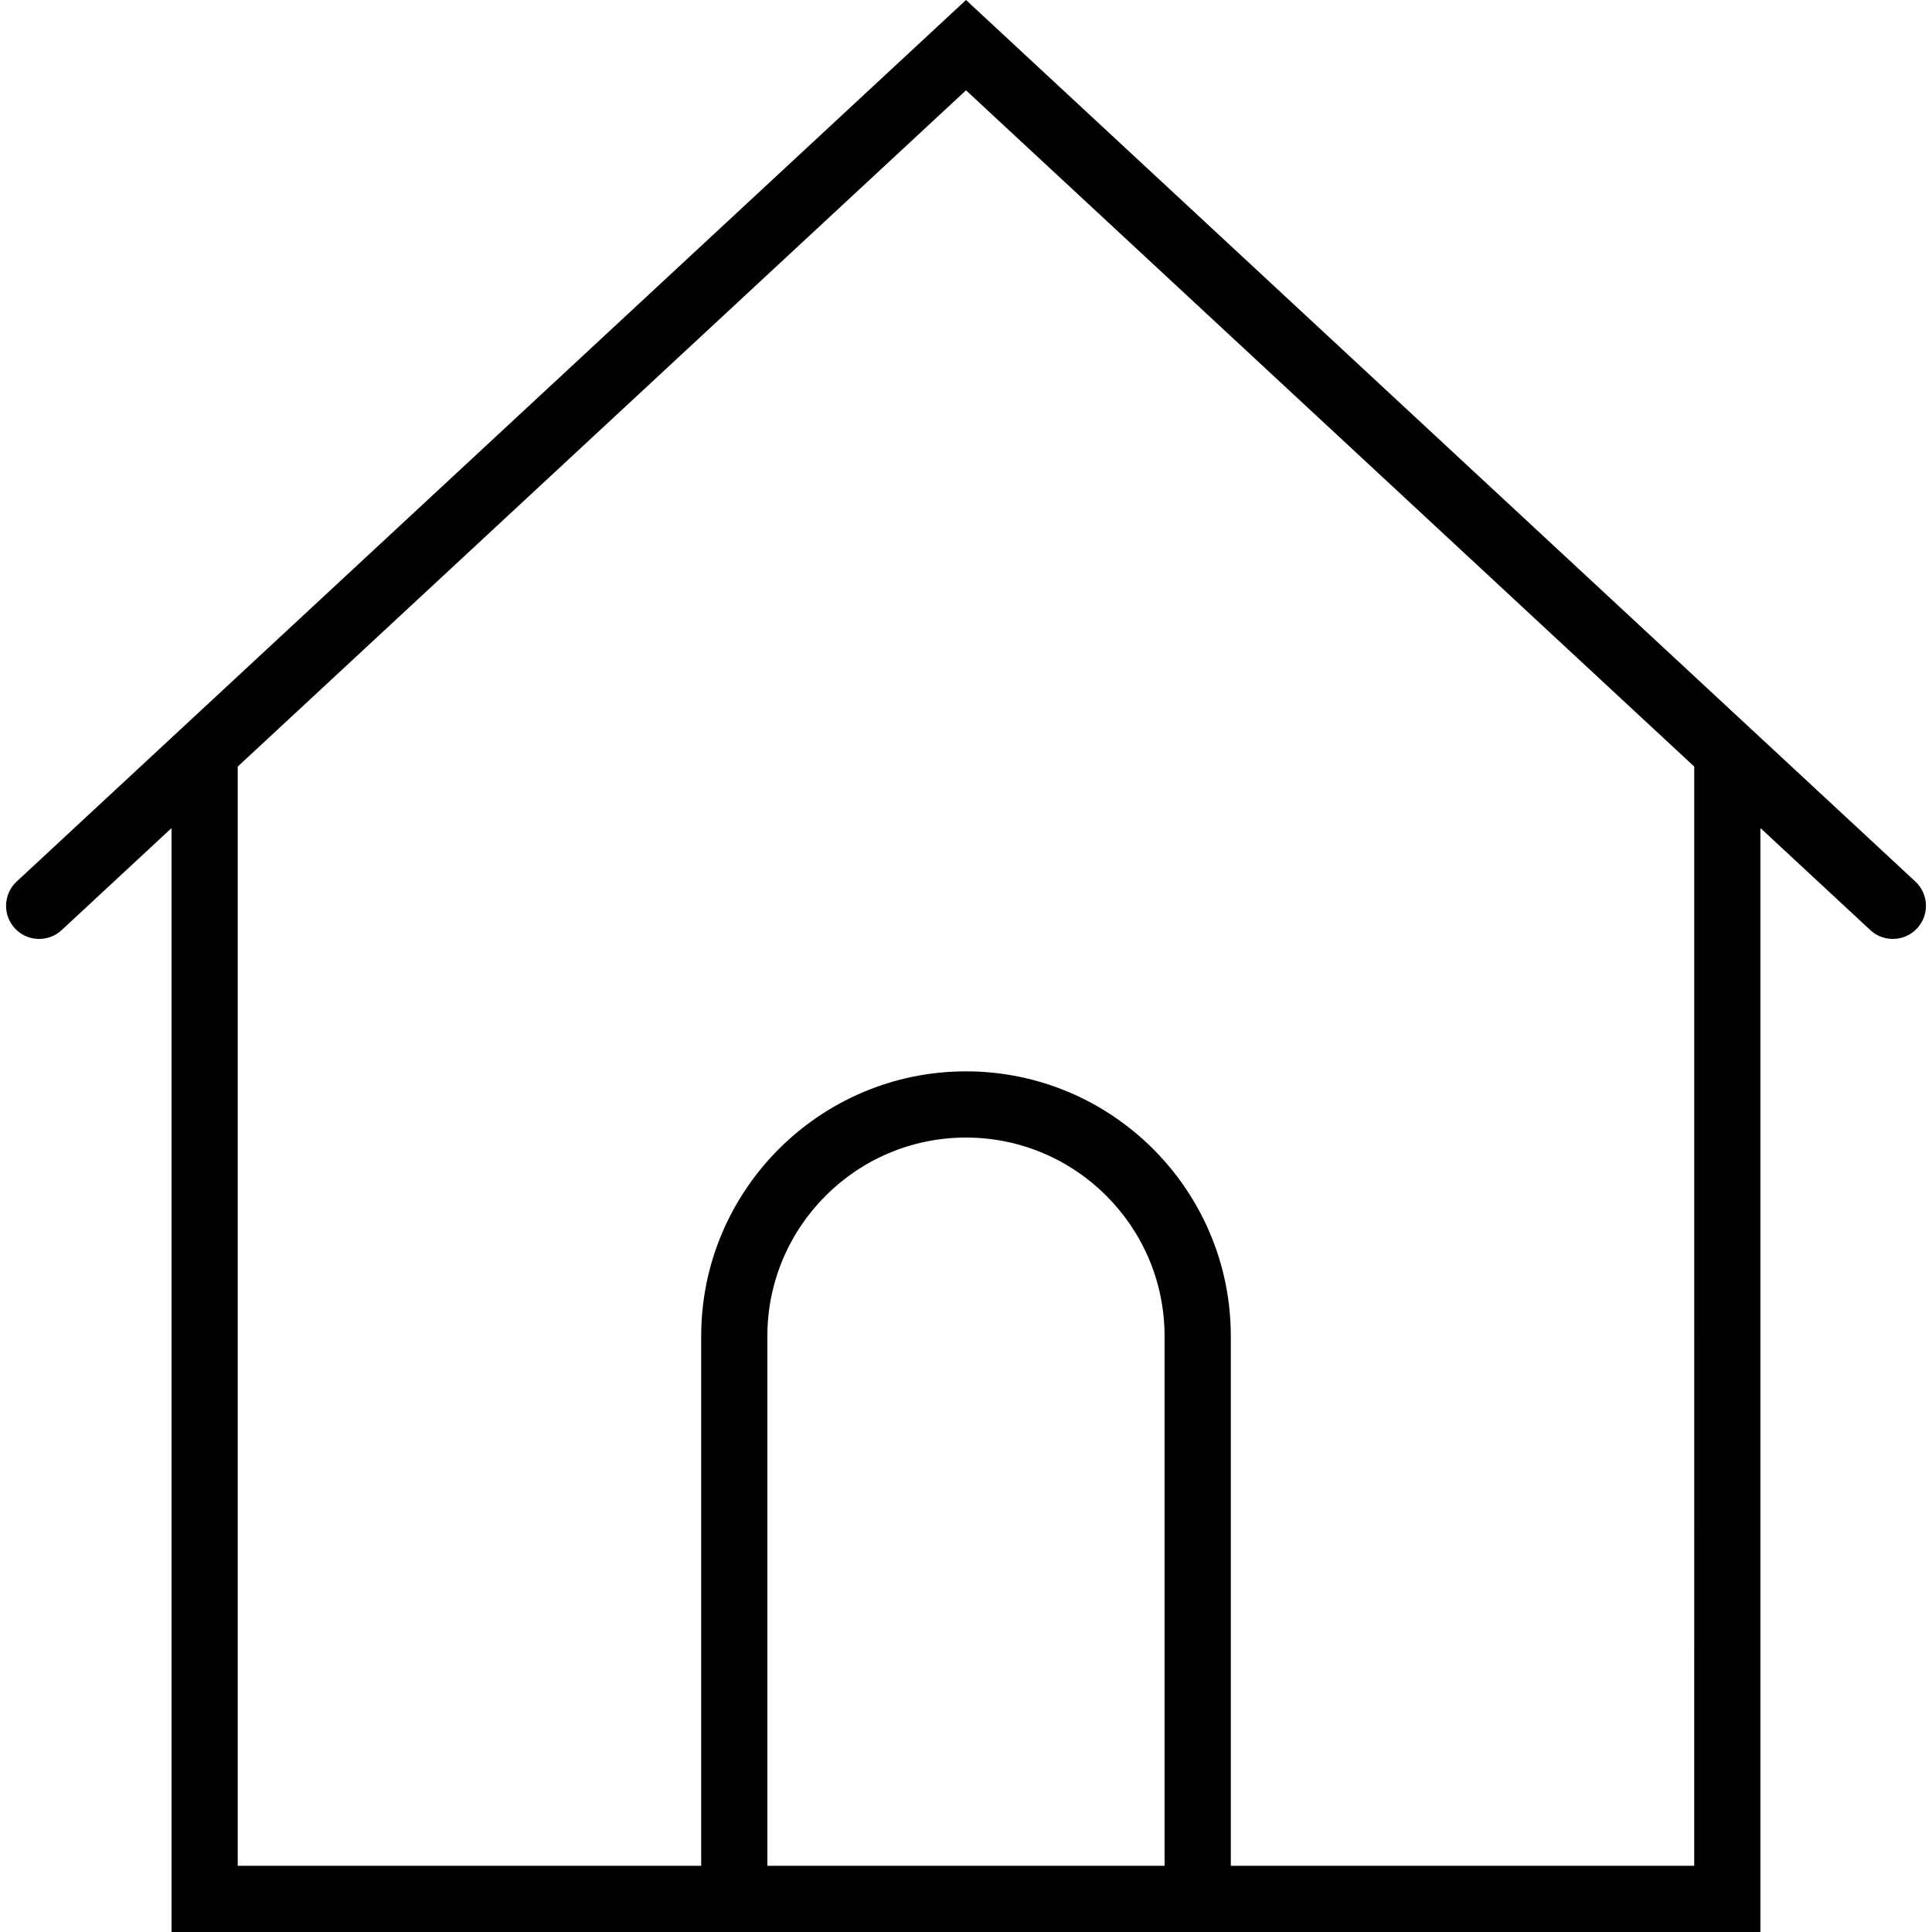
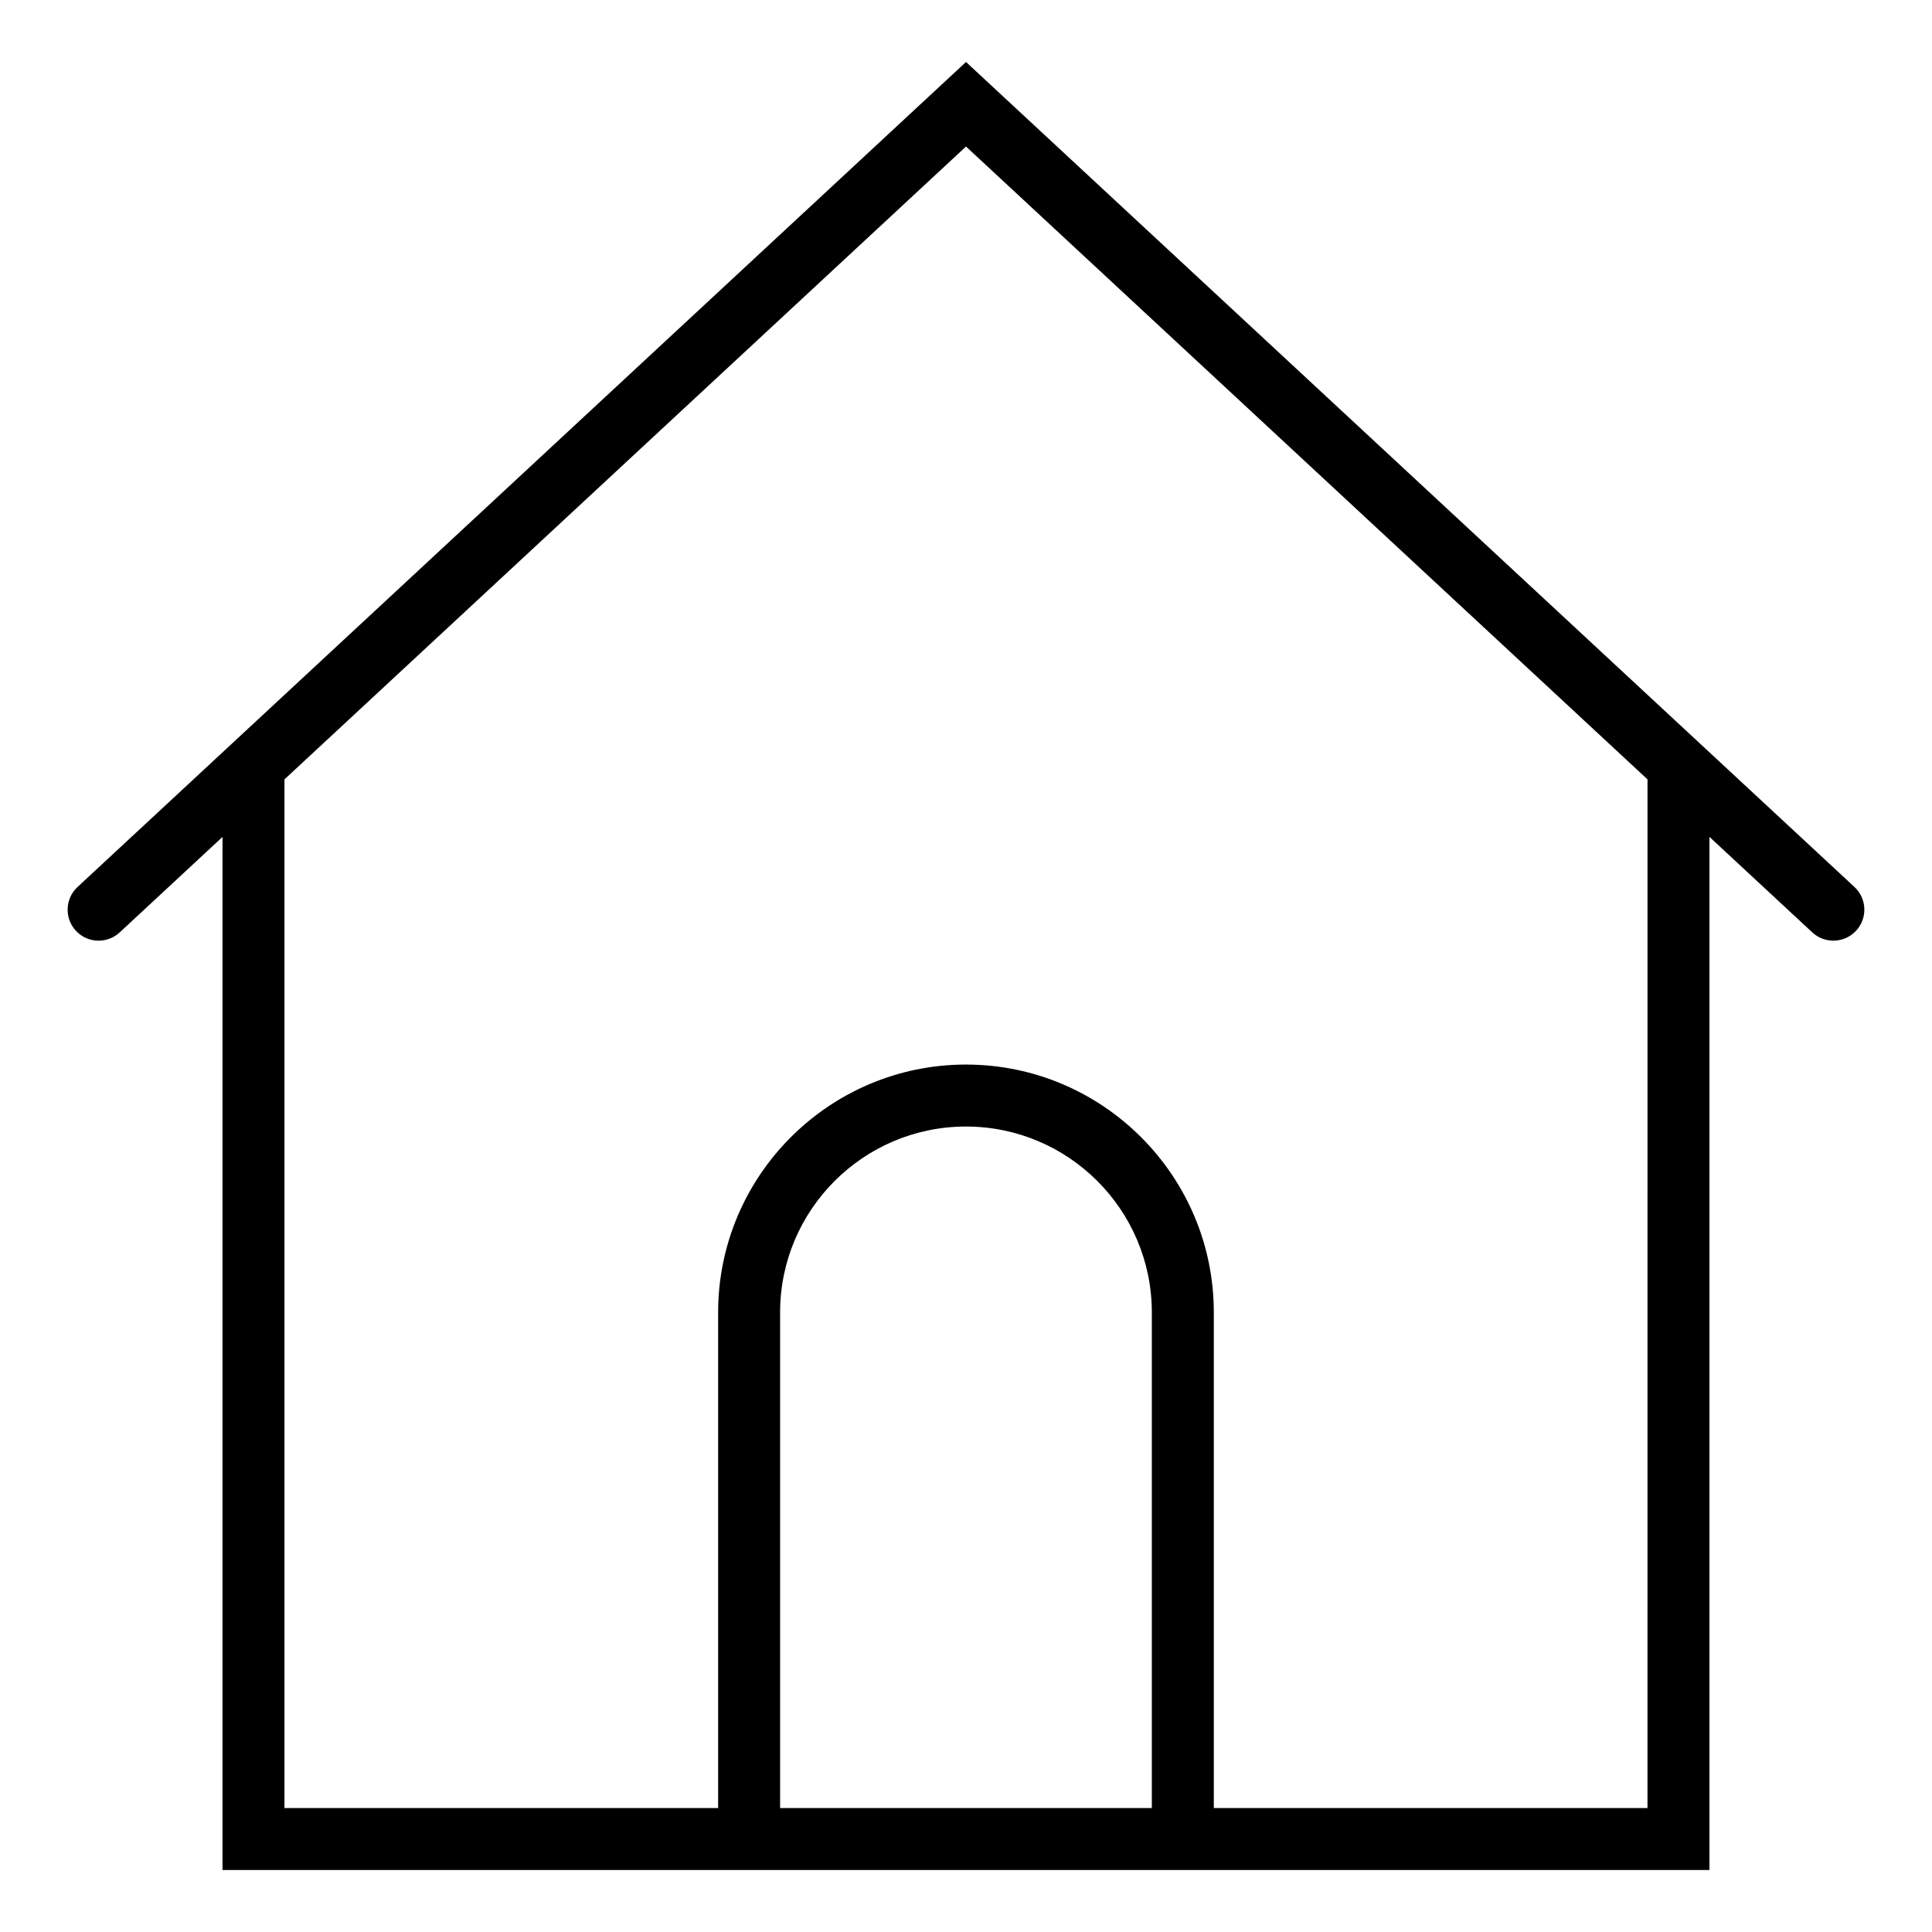
<svg xmlns="http://www.w3.org/2000/svg" version="1.1" id="Capa_1" x="0px" y="0px" viewBox="0 0 64 64" xml:space="preserve" width="64" height="64">
  <defs id="defs37" />
-   <path d="M 63.45,29.203 32,0 0.551,29.203 c -0.443,0.412 -0.469,1.106 -0.057,1.551 0.41,0.443 1.106,0.468 1.549,0.057 l 3.639,-3.38 V 64 H 23.227 40.772 58.317 V 27.43 l 3.639,3.38 c 0.211,0.196 0.479,0.293 0.747,0.293 0.295,0 0.588,-0.117 0.803,-0.35 0.413,-0.443 0.387,-1.137 -0.056,-1.549 z M 25.42,61.807 V 44.262 c 0,-3.628 2.951,-6.579 6.579,-6.579 3.628,0 6.579,2.951 6.579,6.579 v 17.545 z m 30.703,0 H 40.772 V 44.262 c 0,-4.837 -3.936,-8.772 -8.772,-8.772 -4.837,0 -8.772,3.936 -8.772,8.772 V 61.807 H 7.875 V 25.394 L 32,2.992 56.124,25.394 Z" id="path2" style="stroke-width:1.097" />
-   <g id="g4" transform="translate(0,5.634998)">
+   <path d="M 61.432,29.383 32,2.053 2.568,29.383 c -0.415,0.386 -0.439,1.035 -0.053,1.451 0.384,0.415 1.035,0.438 1.45,0.053 l 3.406,-3.163 V 61.947 H 23.79 40.209 56.628 V 27.723 l 3.406,3.163 c 0.197,0.184 0.448,0.274 0.699,0.274 0.276,0 0.55,-0.11 0.751,-0.327 0.387,-0.415 0.362,-1.064 -0.052,-1.45 z M 25.842,59.894 V 43.475 c 0,-3.396 2.761,-6.157 6.157,-6.157 3.396,0 6.157,2.761 6.157,6.157 v 16.419 z m 28.733,0 H 40.209 V 43.475 c 0,-4.527 -3.683,-8.21 -8.21,-8.21 -4.527,0 -8.21,3.683 -8.21,8.21 V 59.894 H 9.423 V 25.818 L 32,4.854 54.576,25.818 Z" id="path2" style="stroke-width:1.026" />
+   <g id="g4" transform="matrix(0.9358385,0,0,0.9358385,2.053168,7.326617)">
</g>
-   <g id="g6" transform="translate(0,5.634998)">
+   <g id="g6" transform="matrix(0.9358385,0,0,0.9358385,2.053168,7.326617)">
</g>
-   <g id="g8" transform="translate(0,5.634998)">
+   <g id="g8" transform="matrix(0.9358385,0,0,0.9358385,2.053168,7.326617)">
</g>
-   <g id="g10" transform="translate(0,5.634998)">
+   <g id="g10" transform="matrix(0.9358385,0,0,0.9358385,2.053168,7.326617)">
</g>
-   <g id="g12" transform="translate(0,5.634998)">
+   <g id="g12" transform="matrix(0.9358385,0,0,0.9358385,2.053168,7.326617)">
</g>
-   <g id="g14" transform="translate(0,5.634998)">
+   <g id="g14" transform="matrix(0.9358385,0,0,0.9358385,2.053168,7.326617)">
</g>
-   <g id="g16" transform="translate(0,5.634998)">
+   <g id="g16" transform="matrix(0.9358385,0,0,0.9358385,2.053168,7.326617)">
</g>
-   <g id="g18" transform="translate(0,5.634998)">
+   <g id="g18" transform="matrix(0.9358385,0,0,0.9358385,2.053168,7.326617)">
</g>
-   <g id="g20" transform="translate(0,5.634998)">
+   <g id="g20" transform="matrix(0.9358385,0,0,0.9358385,2.053168,7.326617)">
</g>
-   <g id="g22" transform="translate(0,5.634998)">
+   <g id="g22" transform="matrix(0.9358385,0,0,0.9358385,2.053168,7.326617)">
</g>
-   <g id="g24" transform="translate(0,5.634998)">
+   <g id="g24" transform="matrix(0.9358385,0,0,0.9358385,2.053168,7.326617)">
</g>
-   <g id="g26" transform="translate(0,5.634998)">
+   <g id="g26" transform="matrix(0.9358385,0,0,0.9358385,2.053168,7.326617)">
</g>
-   <g id="g28" transform="translate(0,5.634998)">
+   <g id="g28" transform="matrix(0.9358385,0,0,0.9358385,2.053168,7.326617)">
</g>
-   <g id="g30" transform="translate(0,5.634998)">
+   <g id="g30" transform="matrix(0.9358385,0,0,0.9358385,2.053168,7.326617)">
</g>
-   <g id="g32" transform="translate(0,5.634998)">
+   <g id="g32" transform="matrix(0.9358385,0,0,0.9358385,2.053168,7.326617)">
</g>
</svg>
